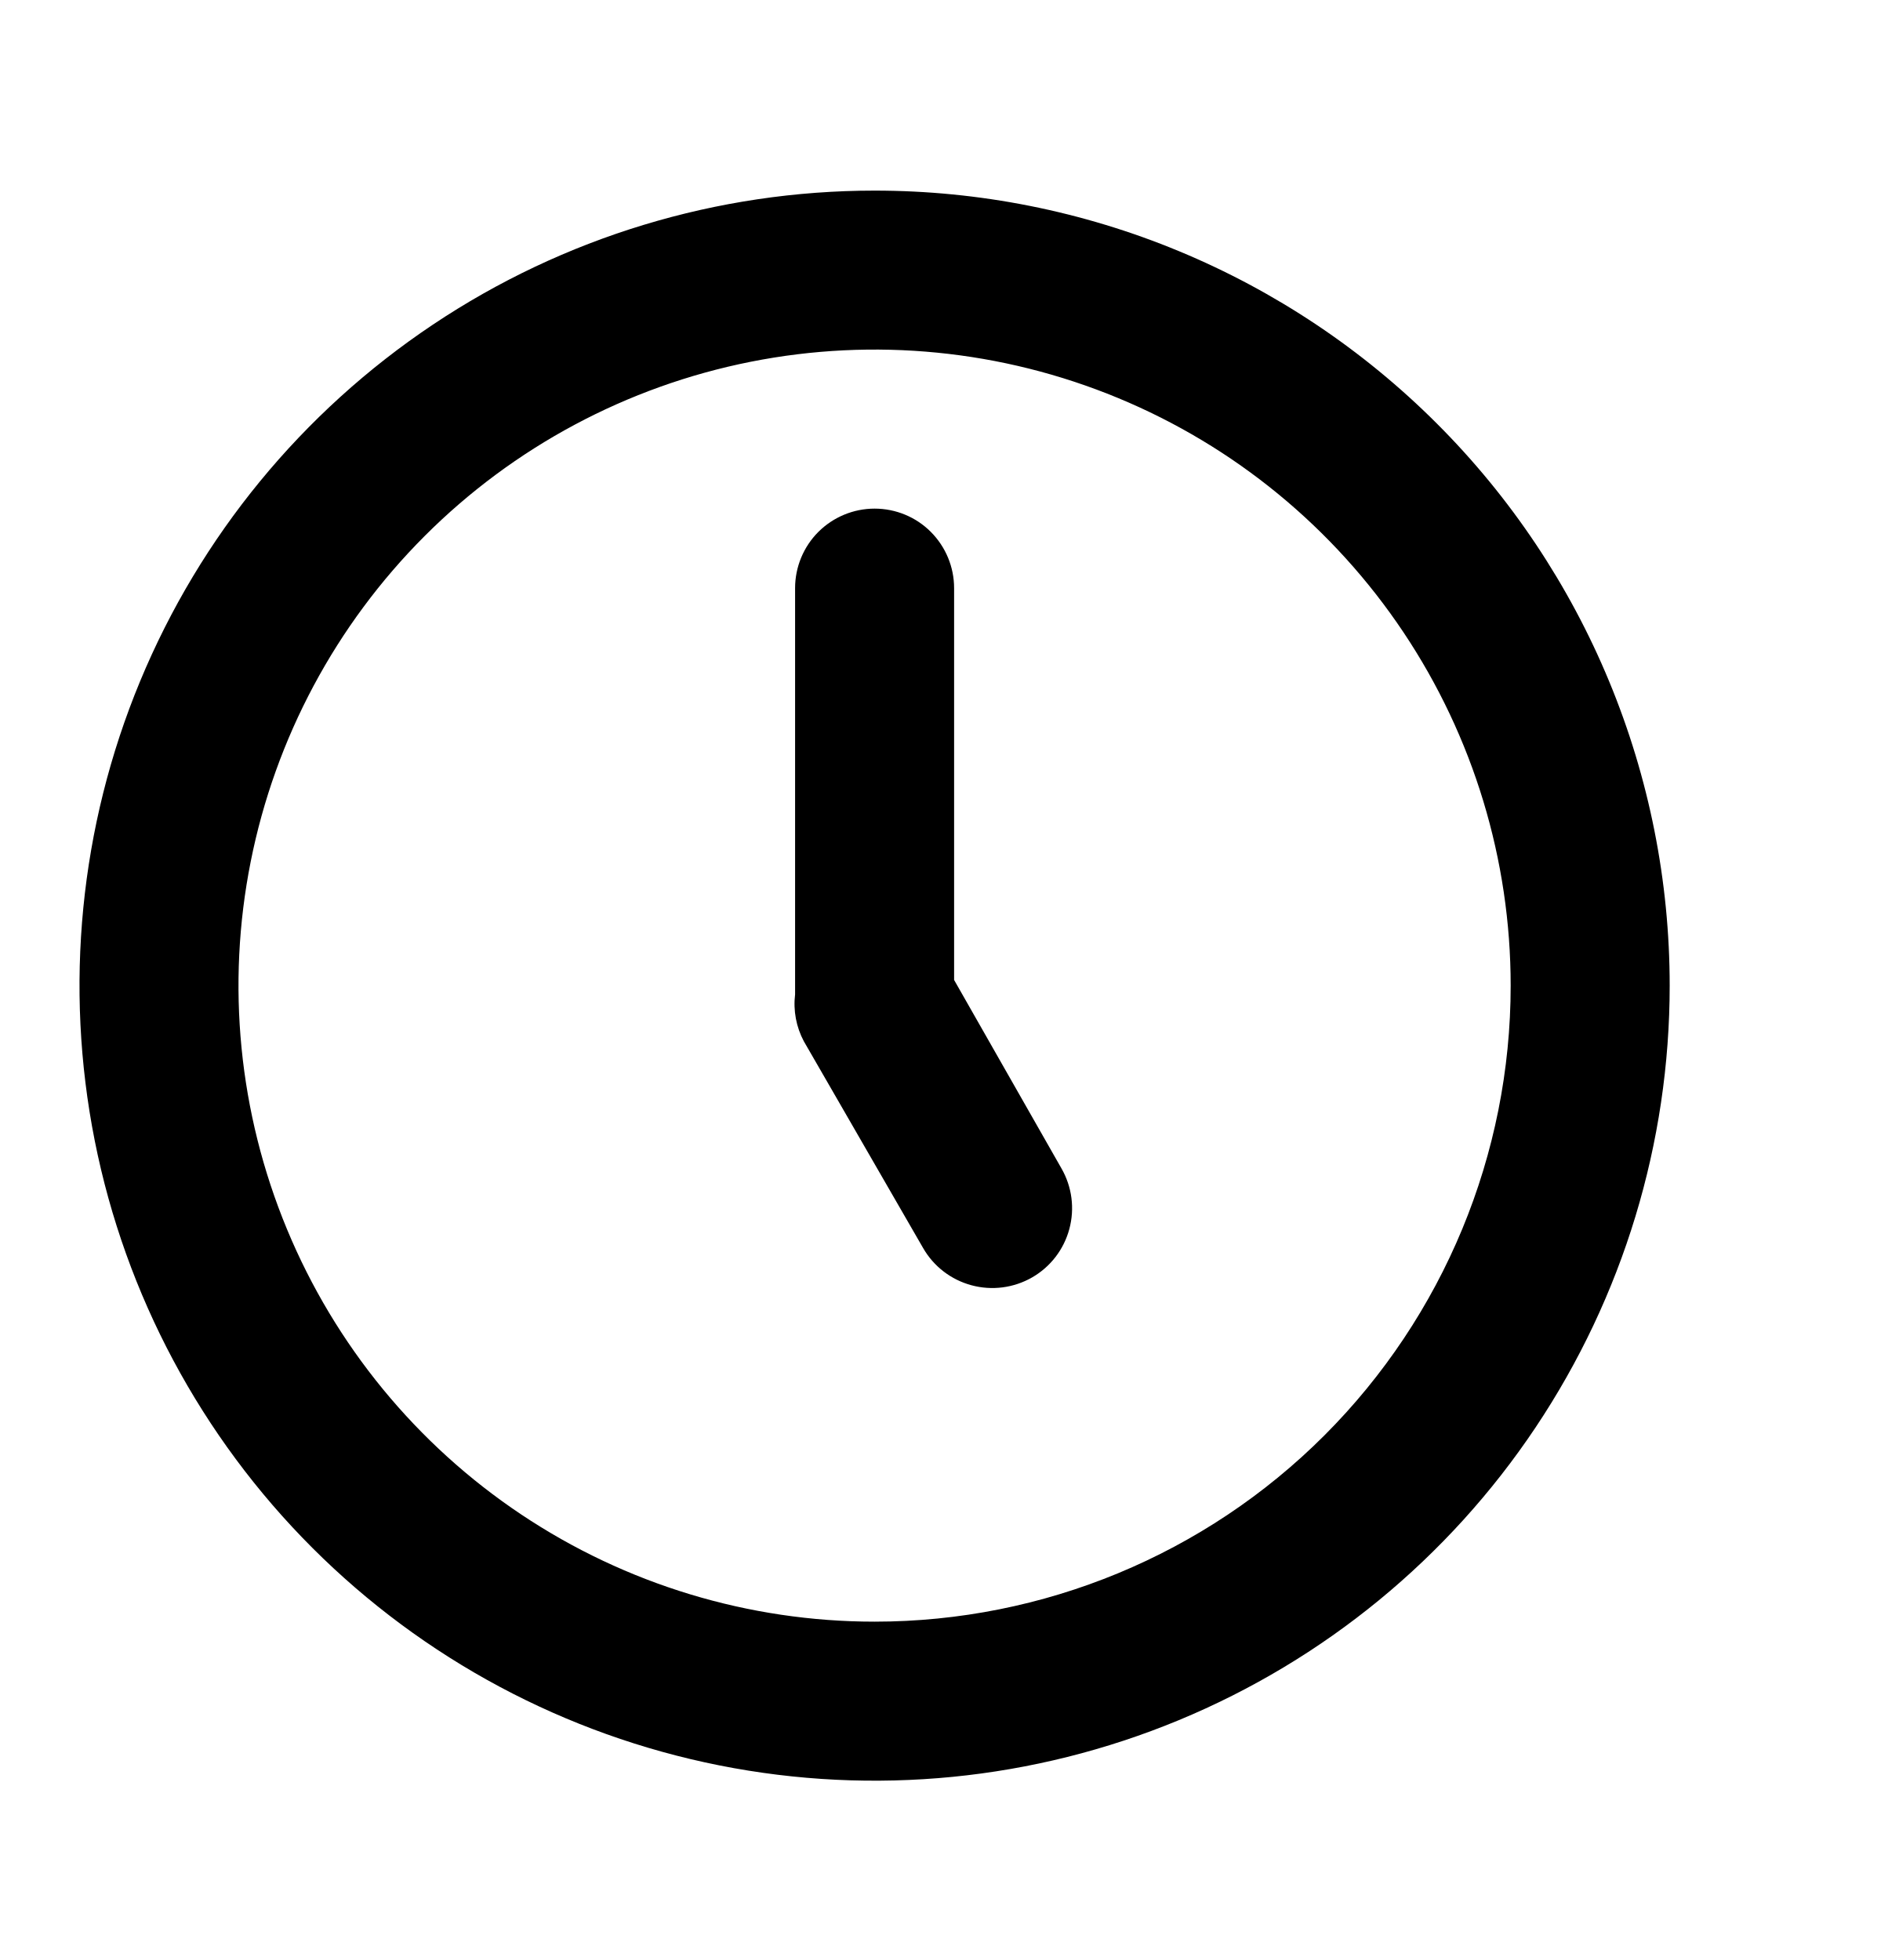
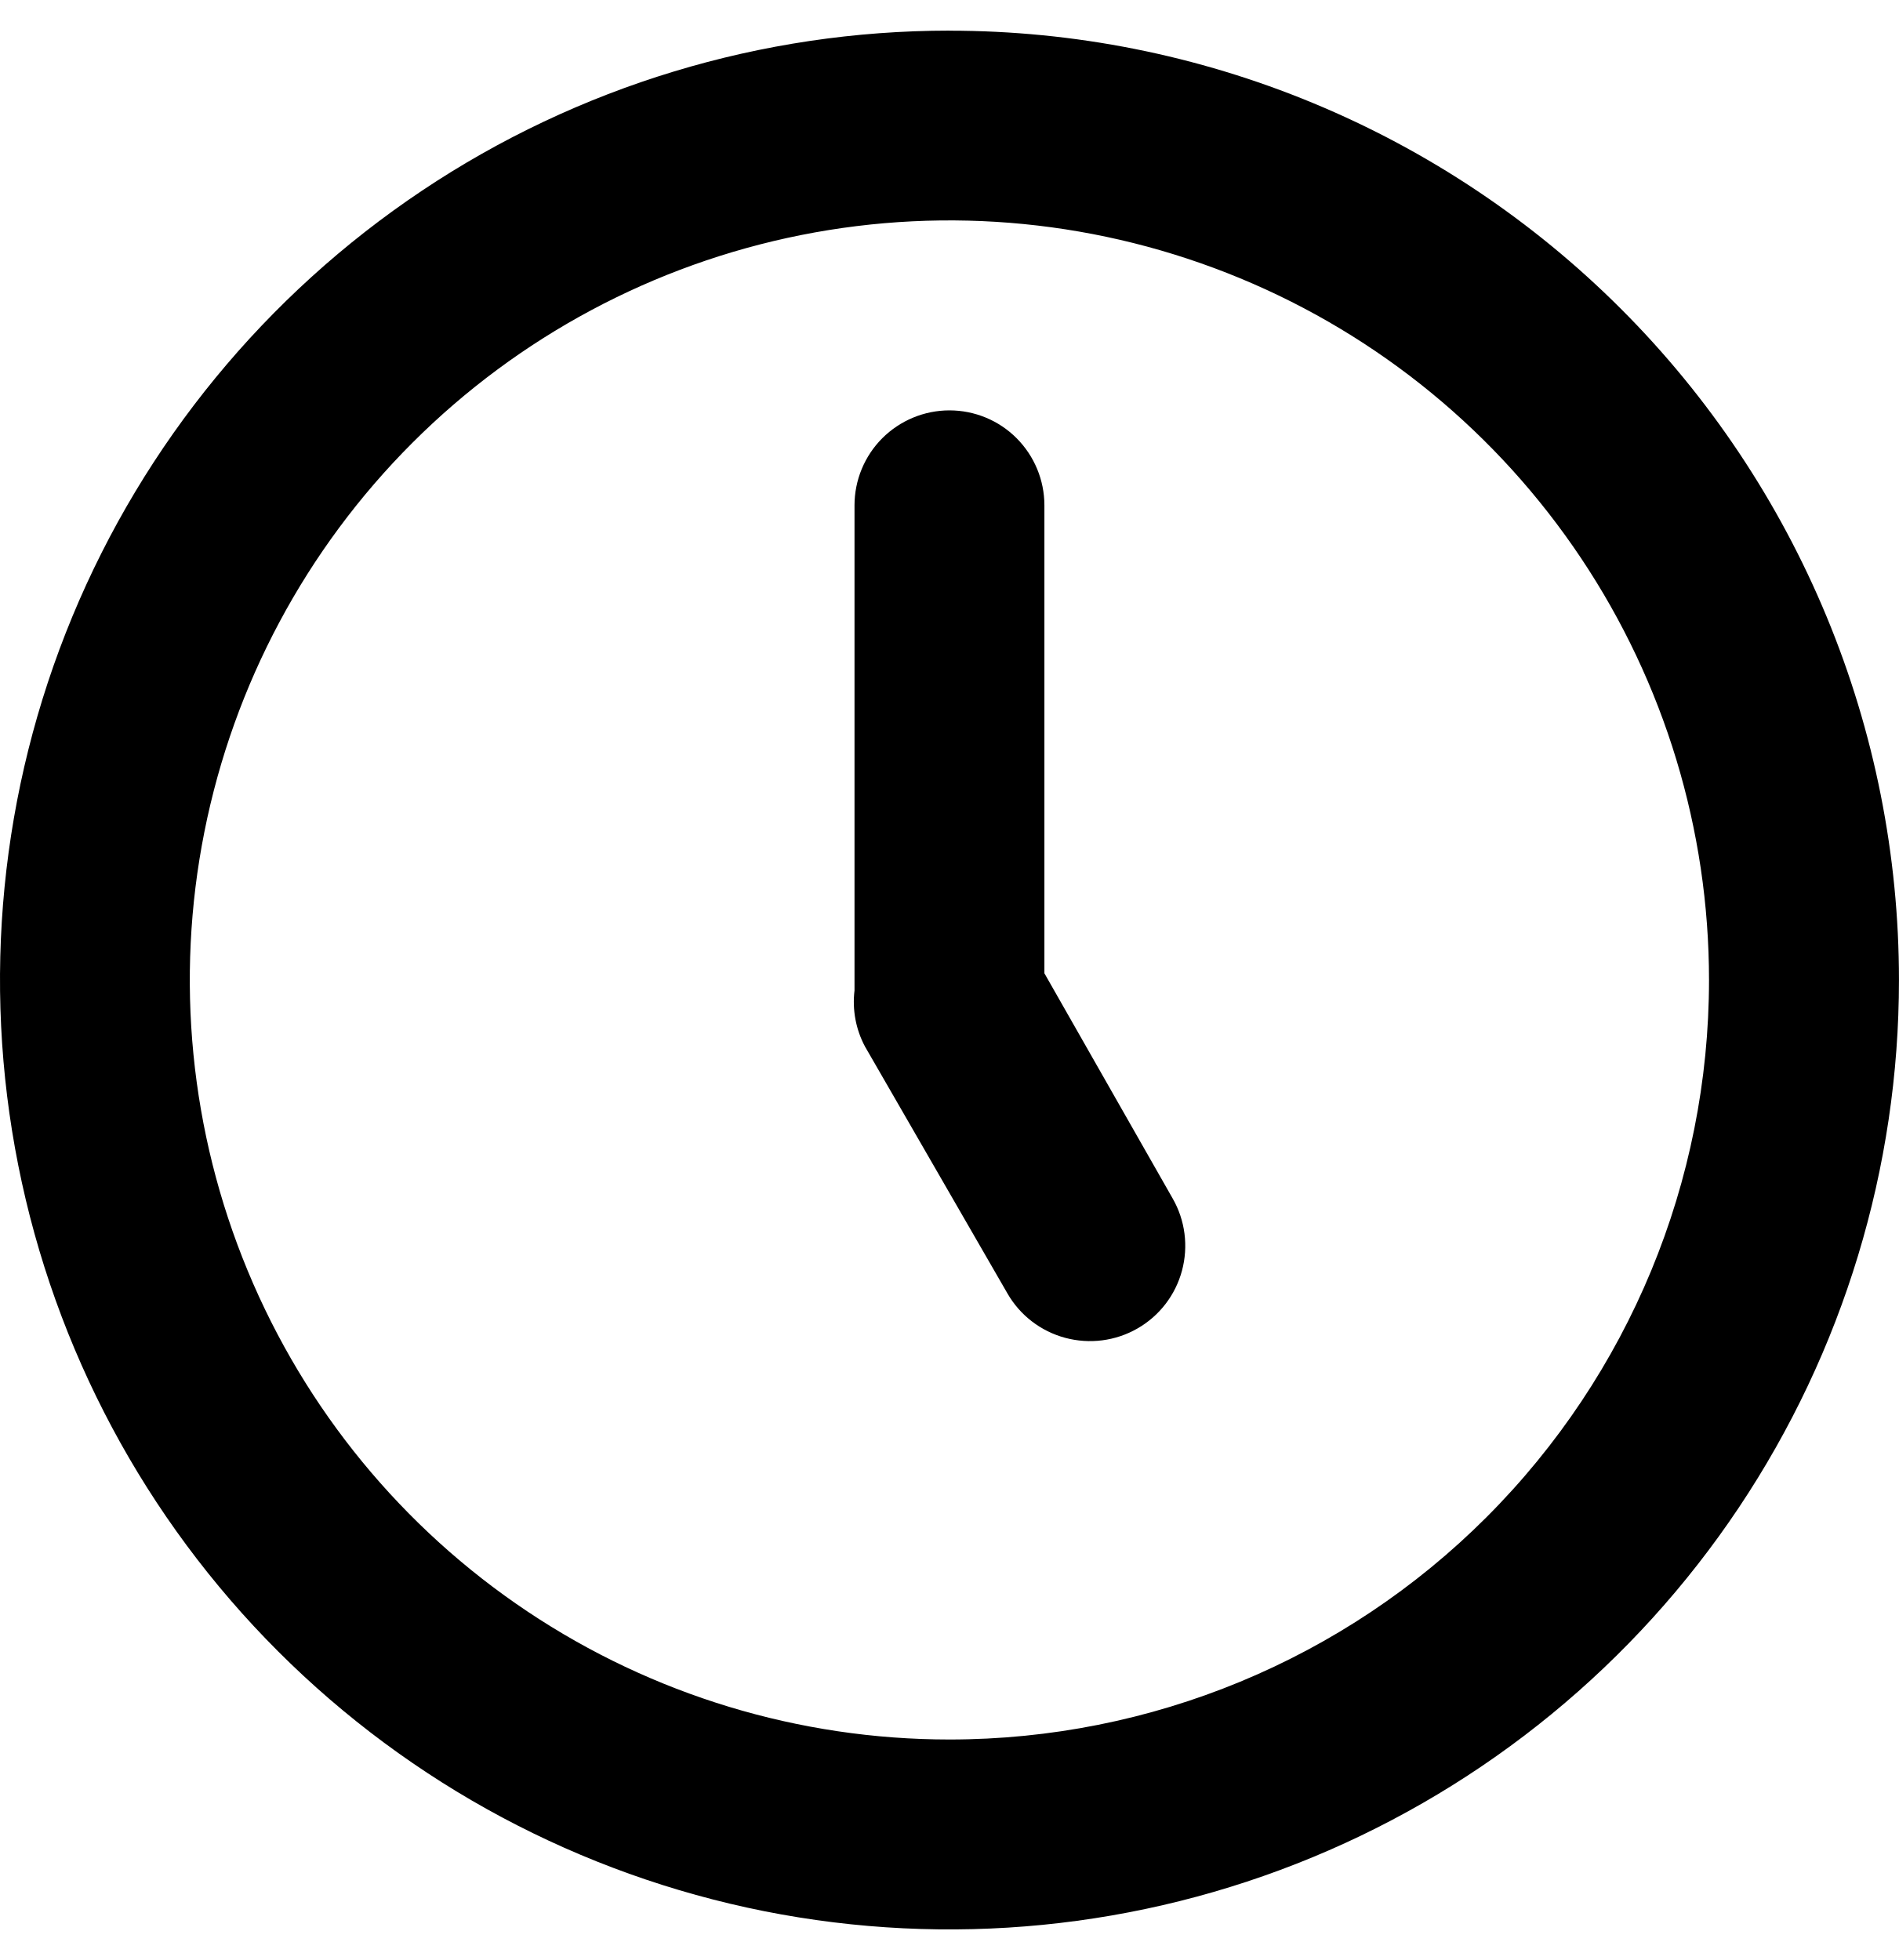
<svg xmlns="http://www.w3.org/2000/svg" version="1.1" width="31" height="32" viewBox="0 0 31 32">
-   <path d="M14.278 3.112c-2.567 0-5.077 0.761-7.211 2.188s-3.798 3.453-4.781 5.825-1.239 4.982-0.739 7.5c0.501 2.518 1.737 4.831 3.552 6.646s4.128 3.051 6.646 3.552c2.518 0.501 5.128 0.244 7.5-0.739s4.399-2.646 5.825-4.781c1.426-2.135 2.188-4.644 2.188-7.211 0-1.705-0.336-3.392-0.988-4.967s-1.608-3.006-2.814-4.211c-1.205-1.205-2.636-2.161-4.211-2.814s-3.263-0.988-4.967-0.988zM14.278 26.476c-2.054 0-4.061-0.609-5.769-1.75s-3.039-2.763-3.825-4.66c-0.786-1.897-0.992-3.985-0.591-6s1.39-3.865 2.842-5.317c1.452-1.452 3.302-2.441 5.317-2.842s4.102-0.195 6 0.591 3.519 2.117 4.66 3.825c1.141 1.708 1.75 3.715 1.75 5.769 0 2.754-1.094 5.395-3.041 7.343s-4.589 3.041-7.343 3.041zM15.576 16.001v-6.399c0-0.344-0.137-0.674-0.38-0.918s-0.574-0.38-0.918-0.38-0.674 0.137-0.918 0.38c-0.243 0.243-0.38 0.574-0.38 0.918v6.49c0 0 0 0.091 0 0.143-0.032 0.264 0.018 0.531 0.143 0.766l1.947 3.375c0.172 0.3 0.456 0.518 0.79 0.608s0.689 0.044 0.989-0.128c0.3-0.172 0.518-0.456 0.608-0.79s0.044-0.689-0.128-0.989l-1.752-3.076z" />
+   <path d="M15.5 0.5c-3.065 0-6.063 0.909-8.611 2.613s-4.535 4.123-5.709 6.956-1.48 5.949-0.882 8.956c0.598 3.007 2.074 5.769 4.242 7.936s4.929 3.643 7.936 4.242c3.007 0.598 6.124 0.291 8.956-0.882s5.253-3.16 6.956-5.709c1.703-2.55 2.613-5.546 2.613-8.611 0-2.036-0.401-4.051-1.18-5.931s-1.92-3.59-3.36-5.029c-1.439-1.439-3.148-2.581-5.029-3.36s-3.897-1.18-5.931-1.18zM15.5 28.4c-2.453 0-4.849-0.727-6.889-2.090s-3.629-3.299-4.568-5.565c-0.939-2.265-1.185-4.759-0.706-7.165s1.66-4.615 3.394-6.349c1.734-1.734 3.943-2.915 6.349-3.394s4.898-0.233 7.165 0.706 4.202 2.528 5.565 4.568c1.363 2.040 2.090 4.436 2.090 6.889 0 3.289-1.306 6.442-3.631 8.769s-5.48 3.631-8.769 3.631zM17.050 15.891v-7.641c0-0.411-0.164-0.805-0.454-1.096s-0.685-0.454-1.096-0.454-0.805 0.164-1.096 0.454c-0.29 0.29-0.454 0.685-0.454 1.096v7.75c0 0 0 0.109 0 0.171-0.038 0.315 0.021 0.634 0.171 0.915l2.325 4.030c0.205 0.358 0.545 0.619 0.943 0.726s0.823 0.053 1.181-0.153c0.358-0.205 0.619-0.545 0.726-0.943s0.053-0.823-0.153-1.181l-2.092-3.673z" />
</svg>
